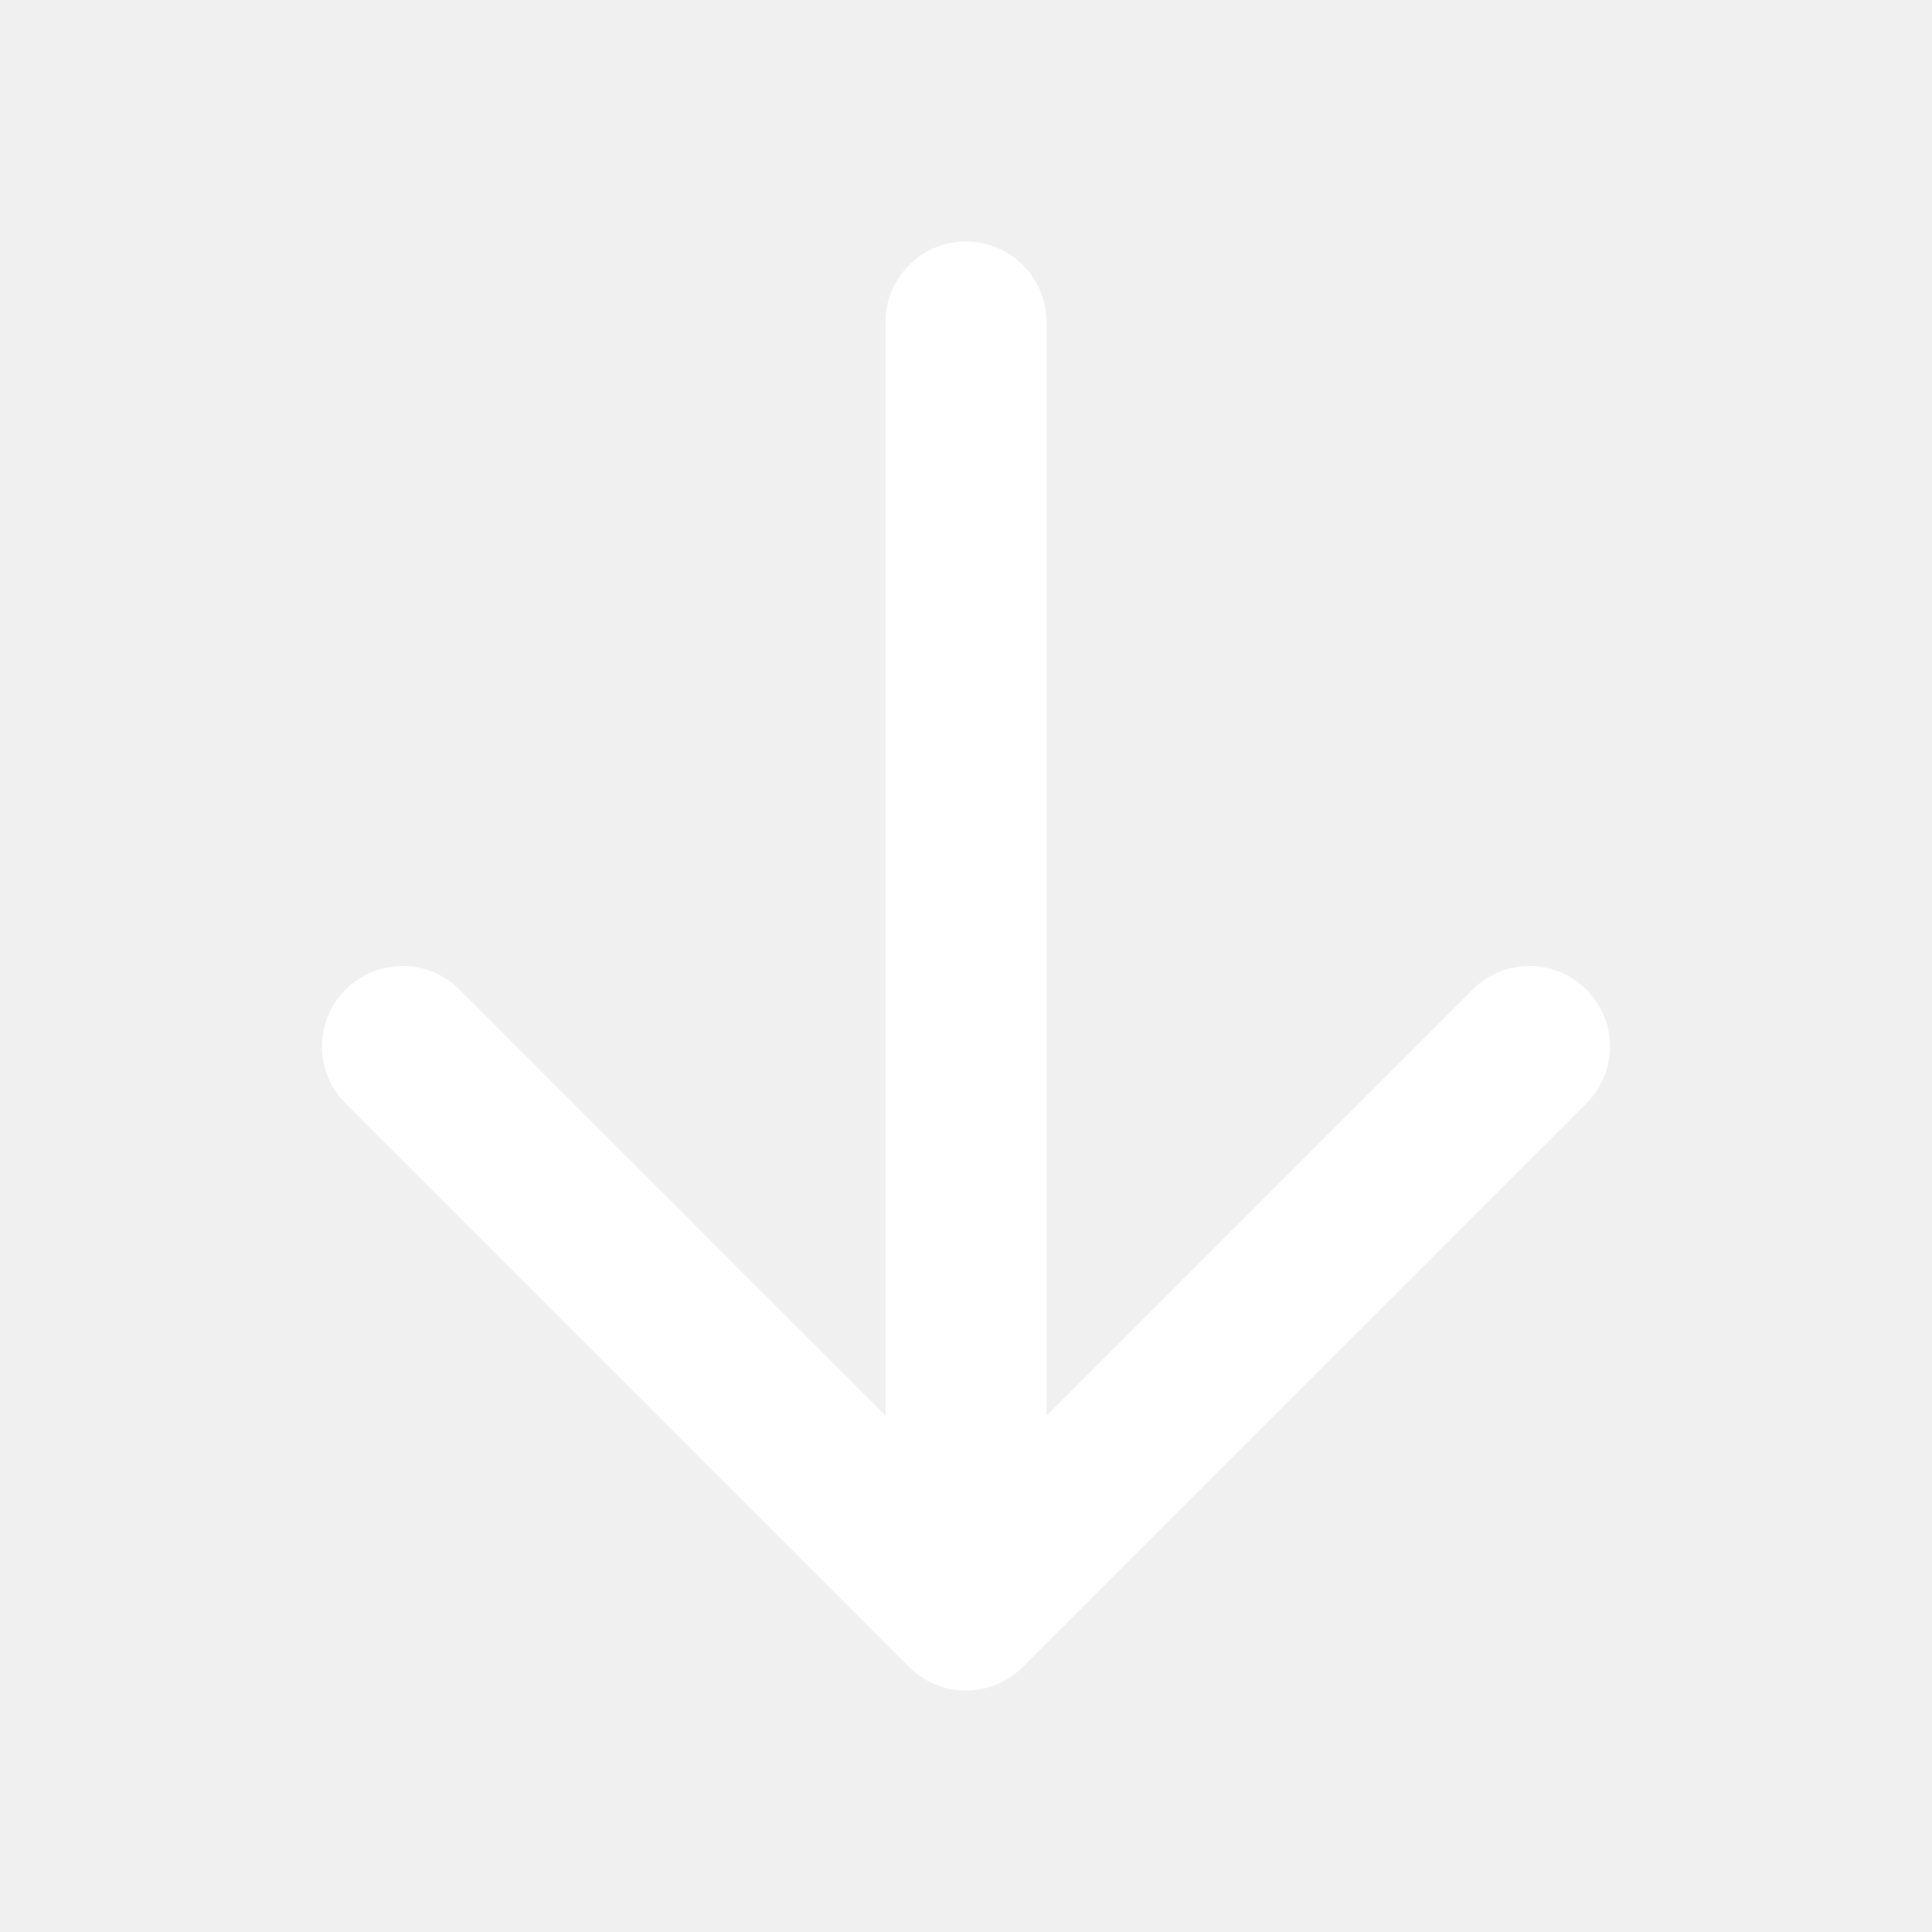
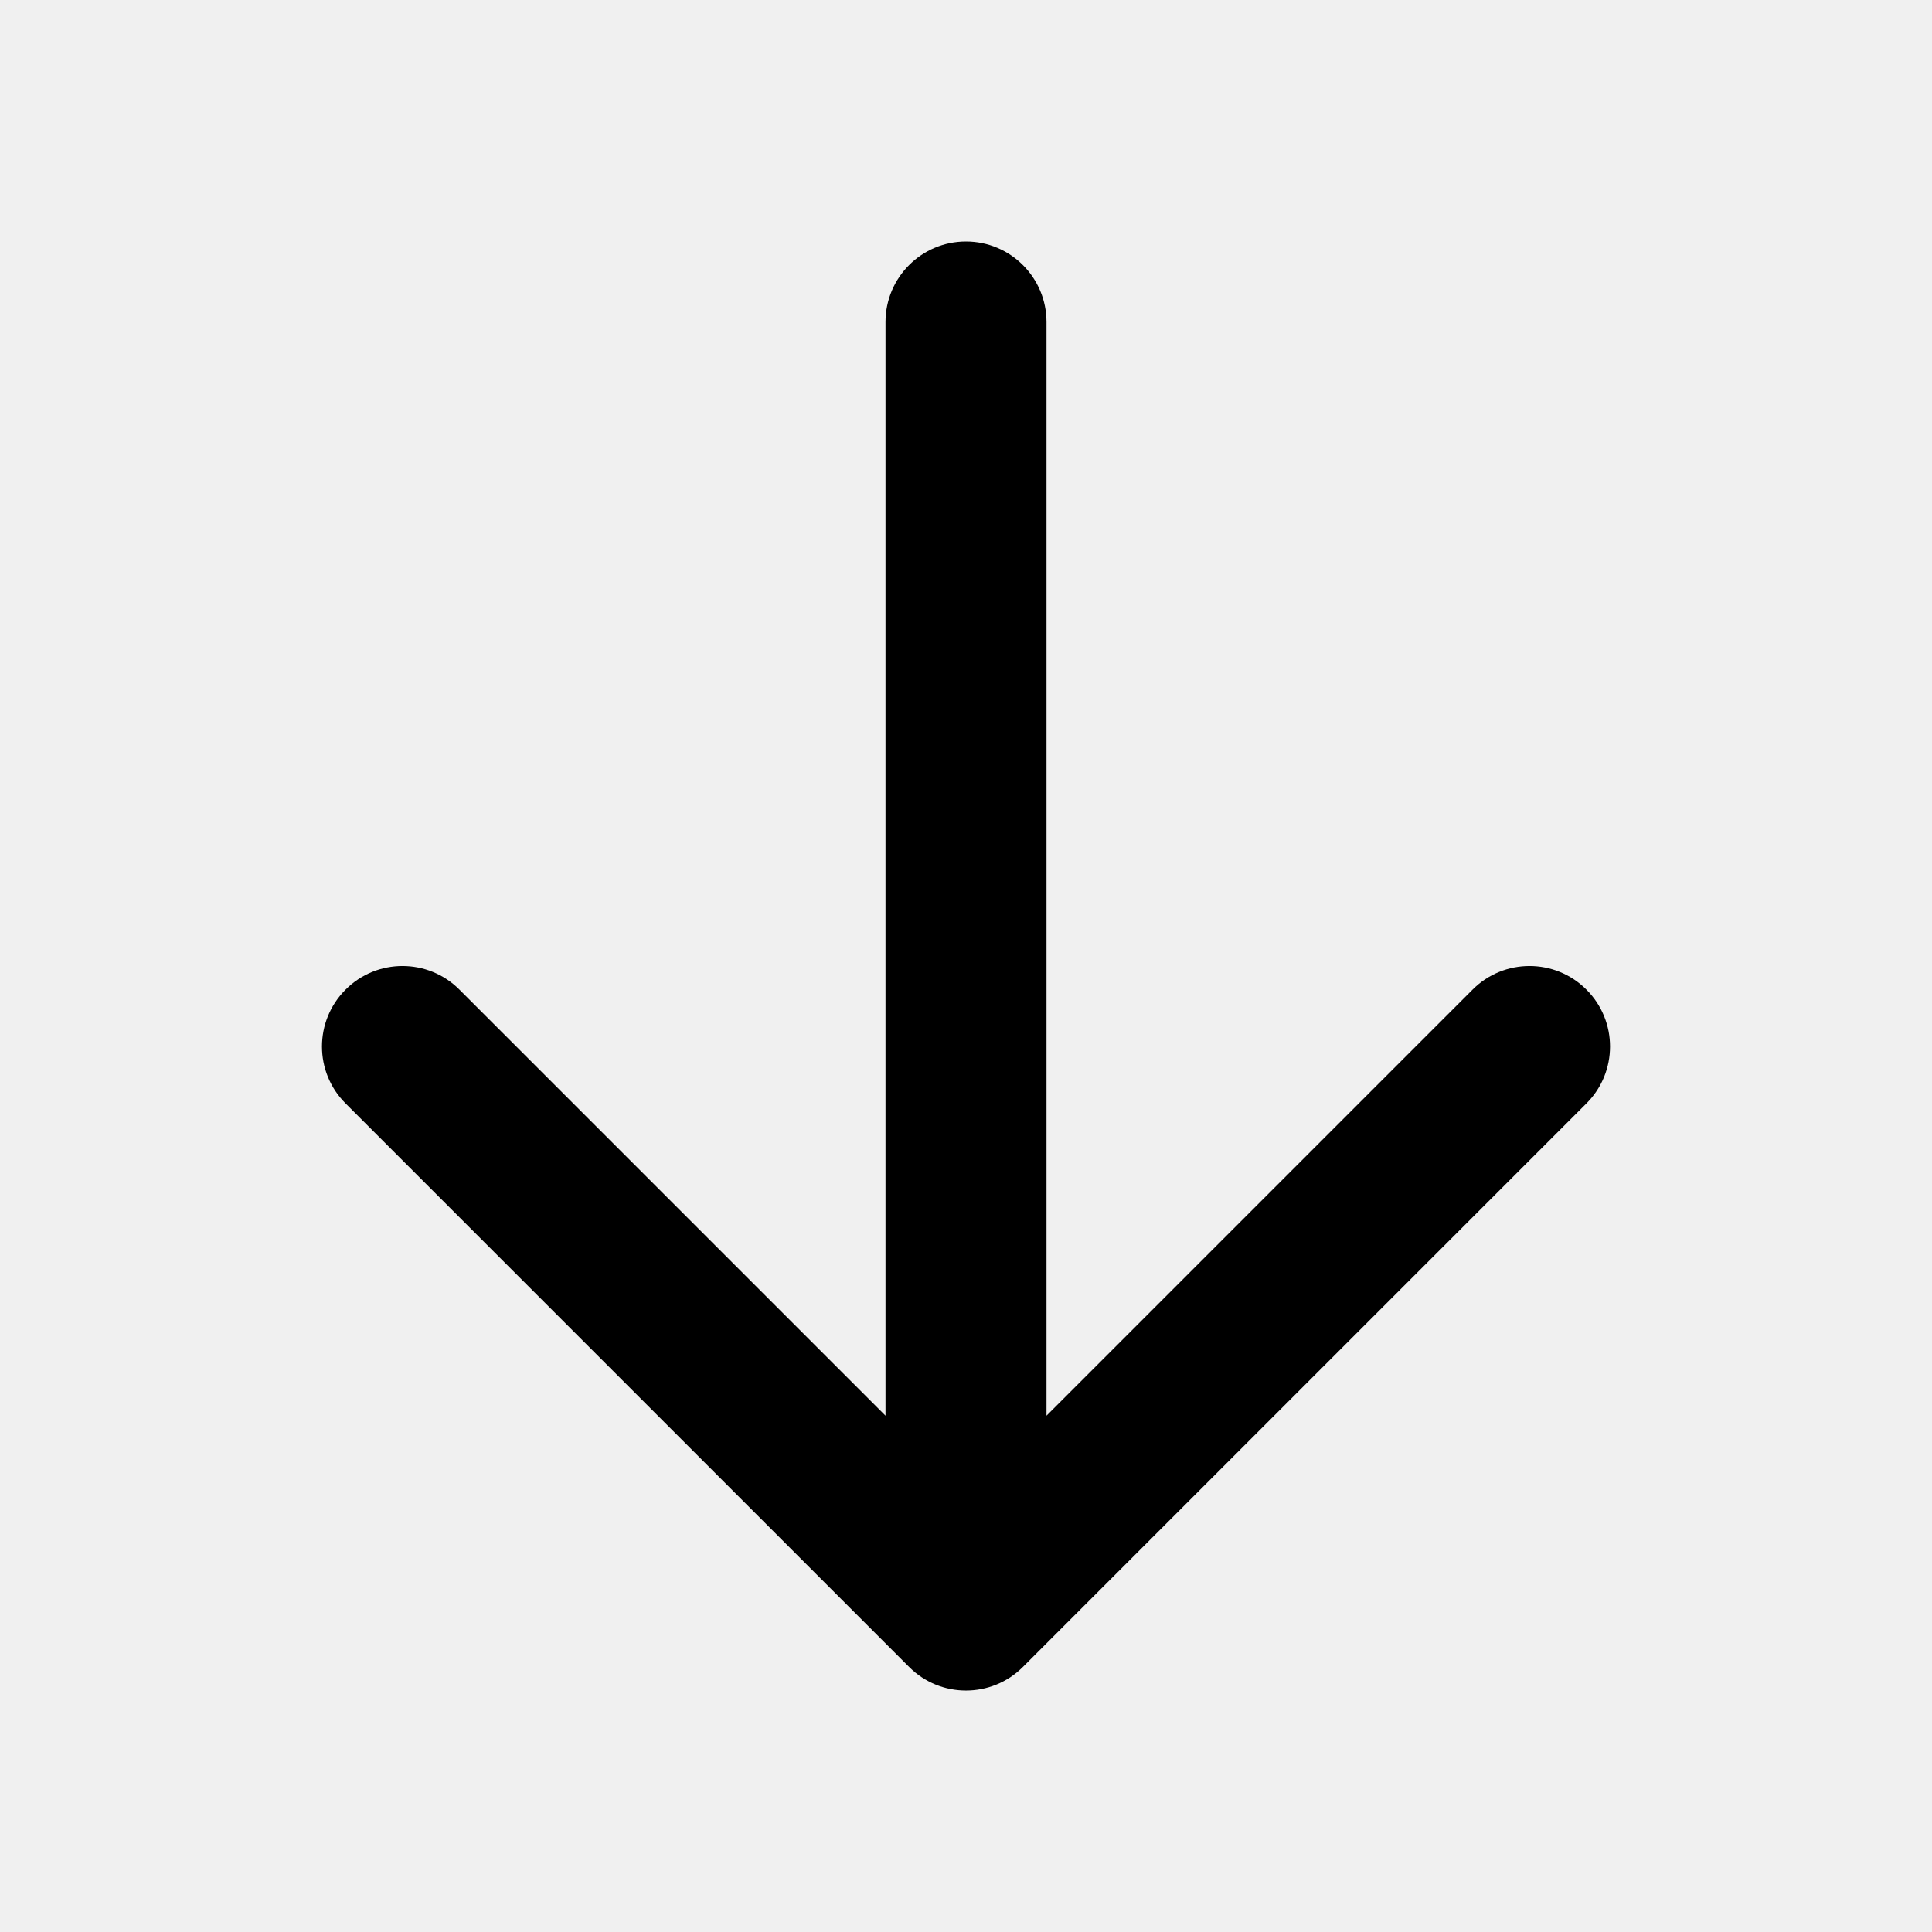
- <svg xmlns="http://www.w3.org/2000/svg" width="800px" height="800px" viewBox="0 0 24 24" fill="white">
+ <svg xmlns="http://www.w3.org/2000/svg" width="800px" height="800px" viewBox="0 0 24 24" fill="none">
  <g id="SVGRepo_bgCarrier" stroke-width="0" />
  <g id="SVGRepo_tracerCarrier" stroke-linecap="round" stroke-linejoin="round" />
  <g id="SVGRepo_iconCarrier">
-     <path fill-rule="evenodd" clip-rule="evenodd" d="M12 3C12.552 3 13 3.448 13 4V17.586L18.293 12.293C18.683 11.902 19.317 11.902 19.707 12.293C20.098 12.683 20.098 13.317 19.707 13.707L12.707 20.707C12.317 21.098 11.683 21.098 11.293 20.707L4.293 13.707C3.902 13.317 3.902 12.683 4.293 12.293C4.683 11.902 5.317 11.902 5.707 12.293L11 17.586V4C11 3.448 11.448 3 12 3Z" fill="white" />
+     <path fill-rule="evenodd" clip-rule="evenodd" d="M12 3C12.552 3 13 3.448 13 4V17.586L18.293 12.293C18.683 11.902 19.317 11.902 19.707 12.293C20.098 12.683 20.098 13.317 19.707 13.707L12.707 20.707C12.317 21.098 11.683 21.098 11.293 20.707L4.293 13.707C3.902 13.317 3.902 12.683 4.293 12.293C4.683 11.902 5.317 11.902 5.707 12.293L11 17.586V4C11 3.448 11.448 3 12 3Z" fill="#000000" />
  </g>
</svg>
